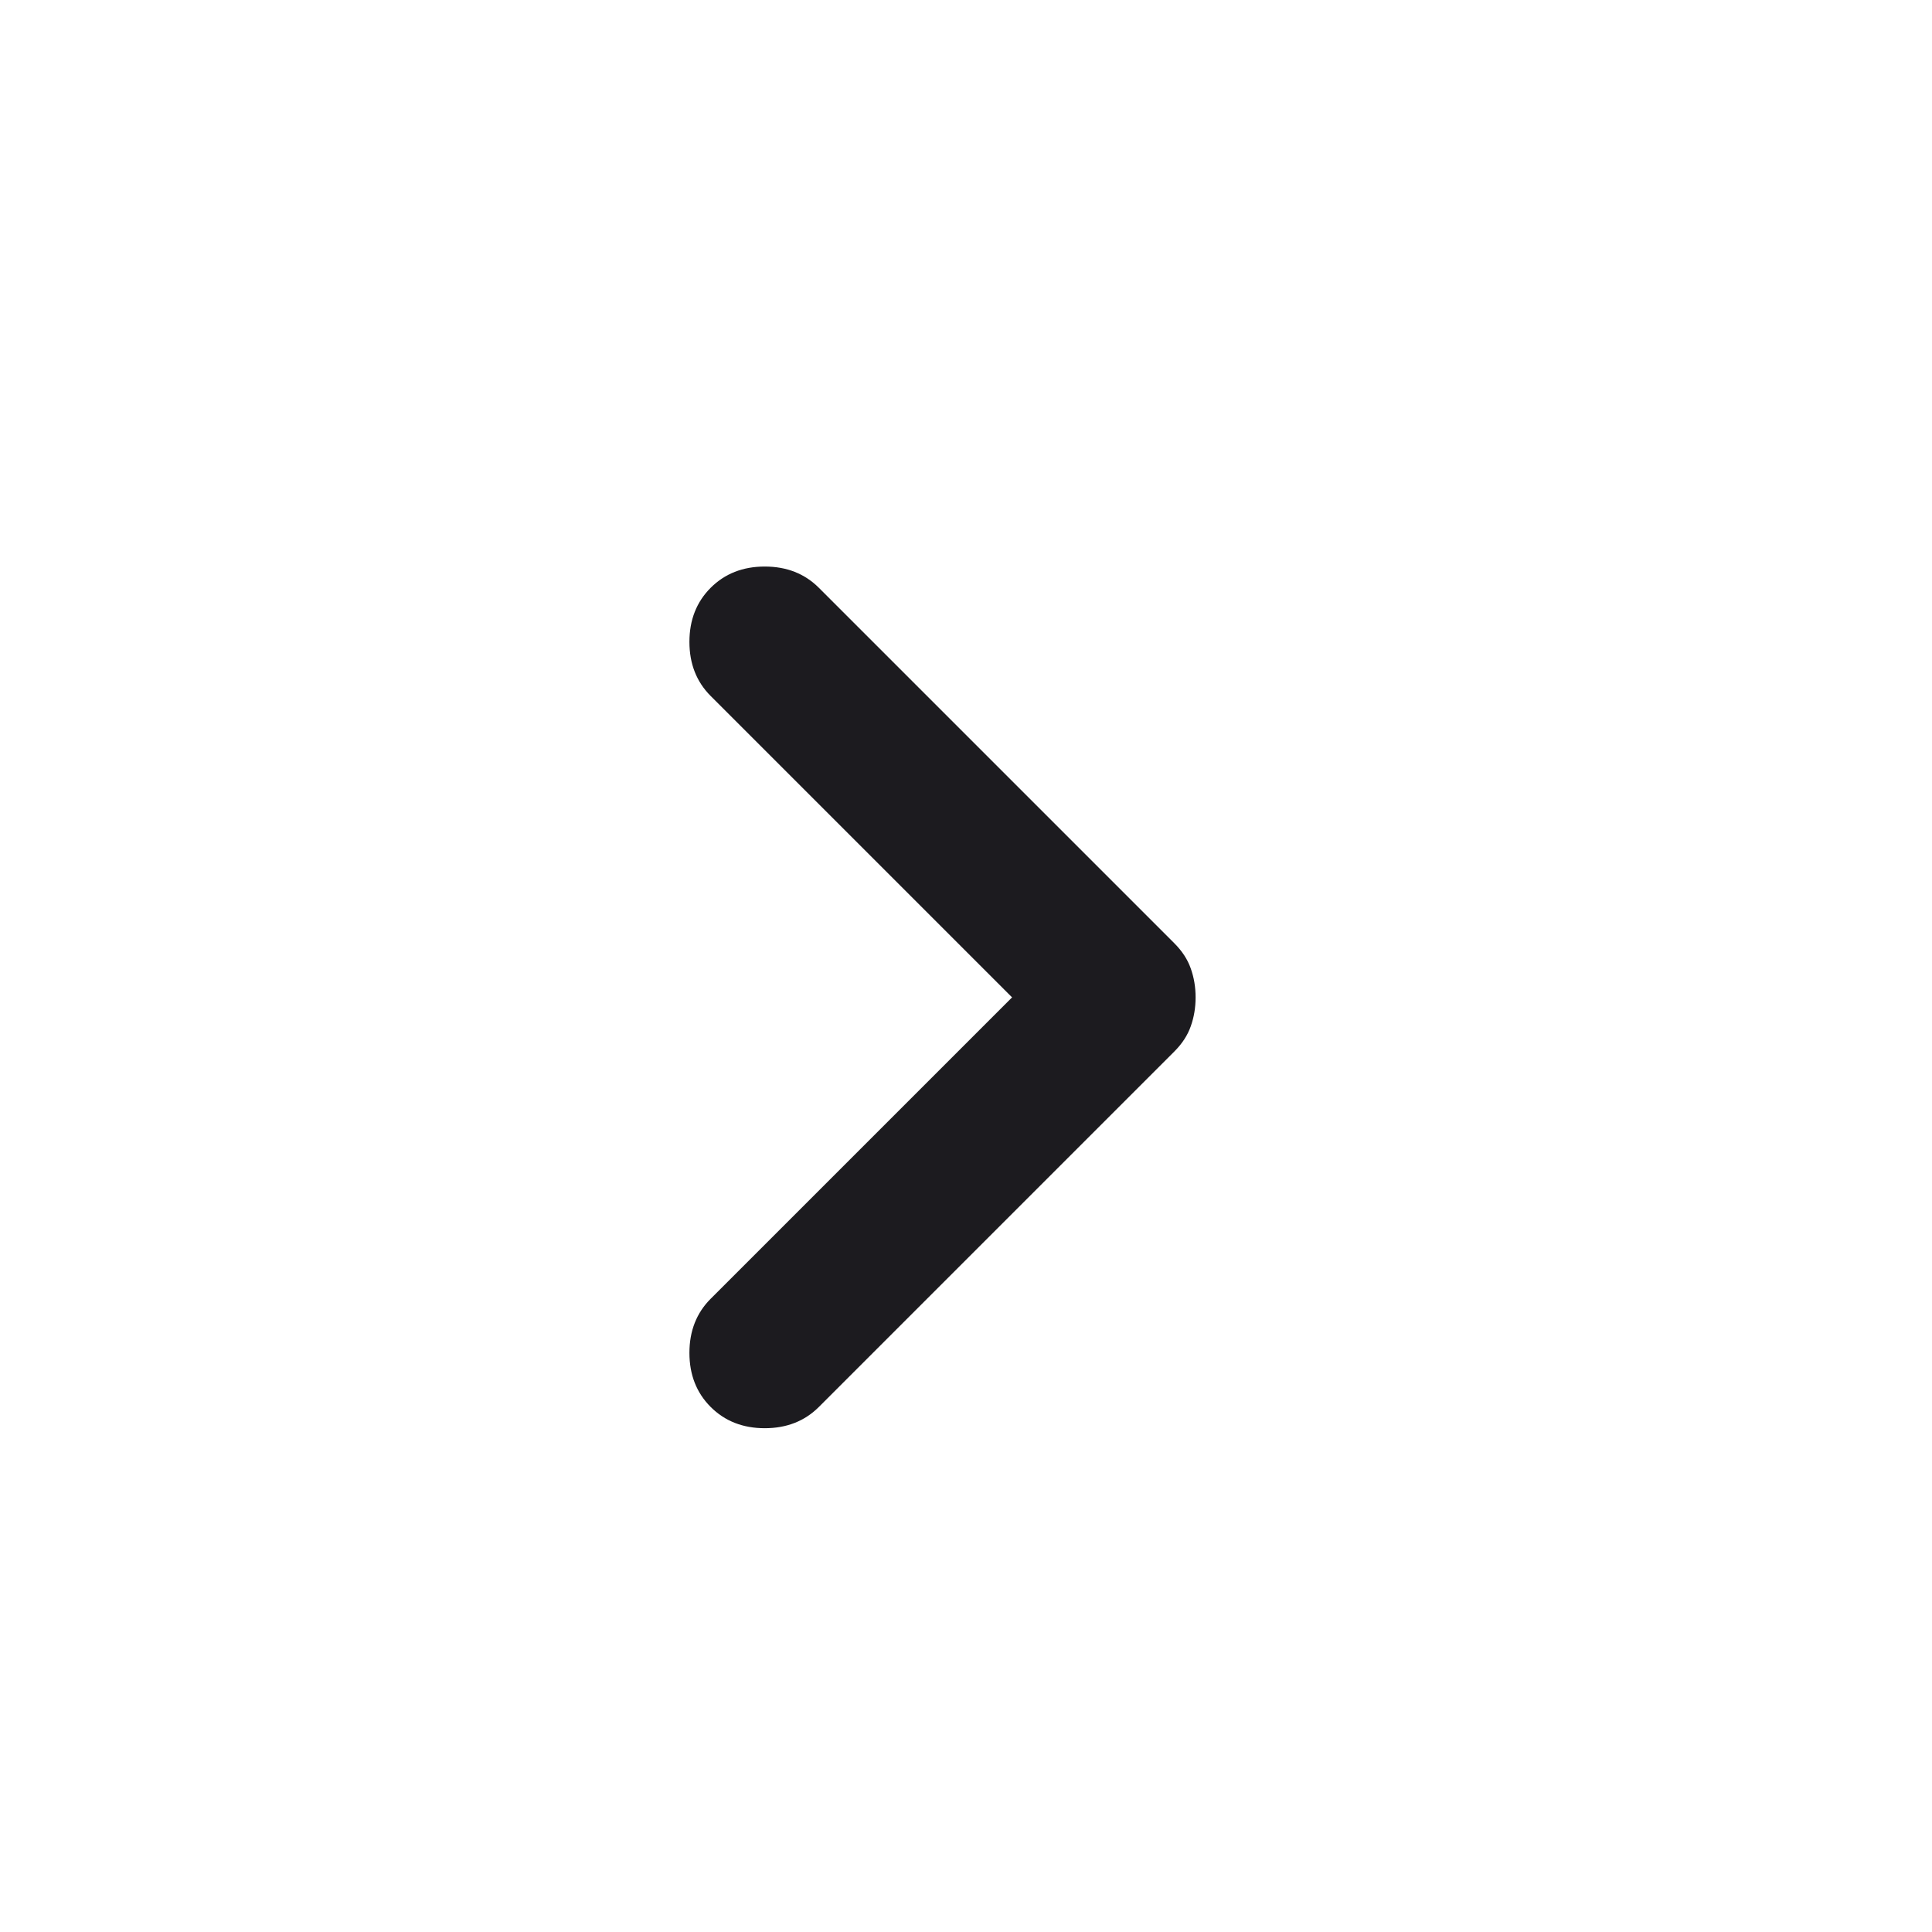
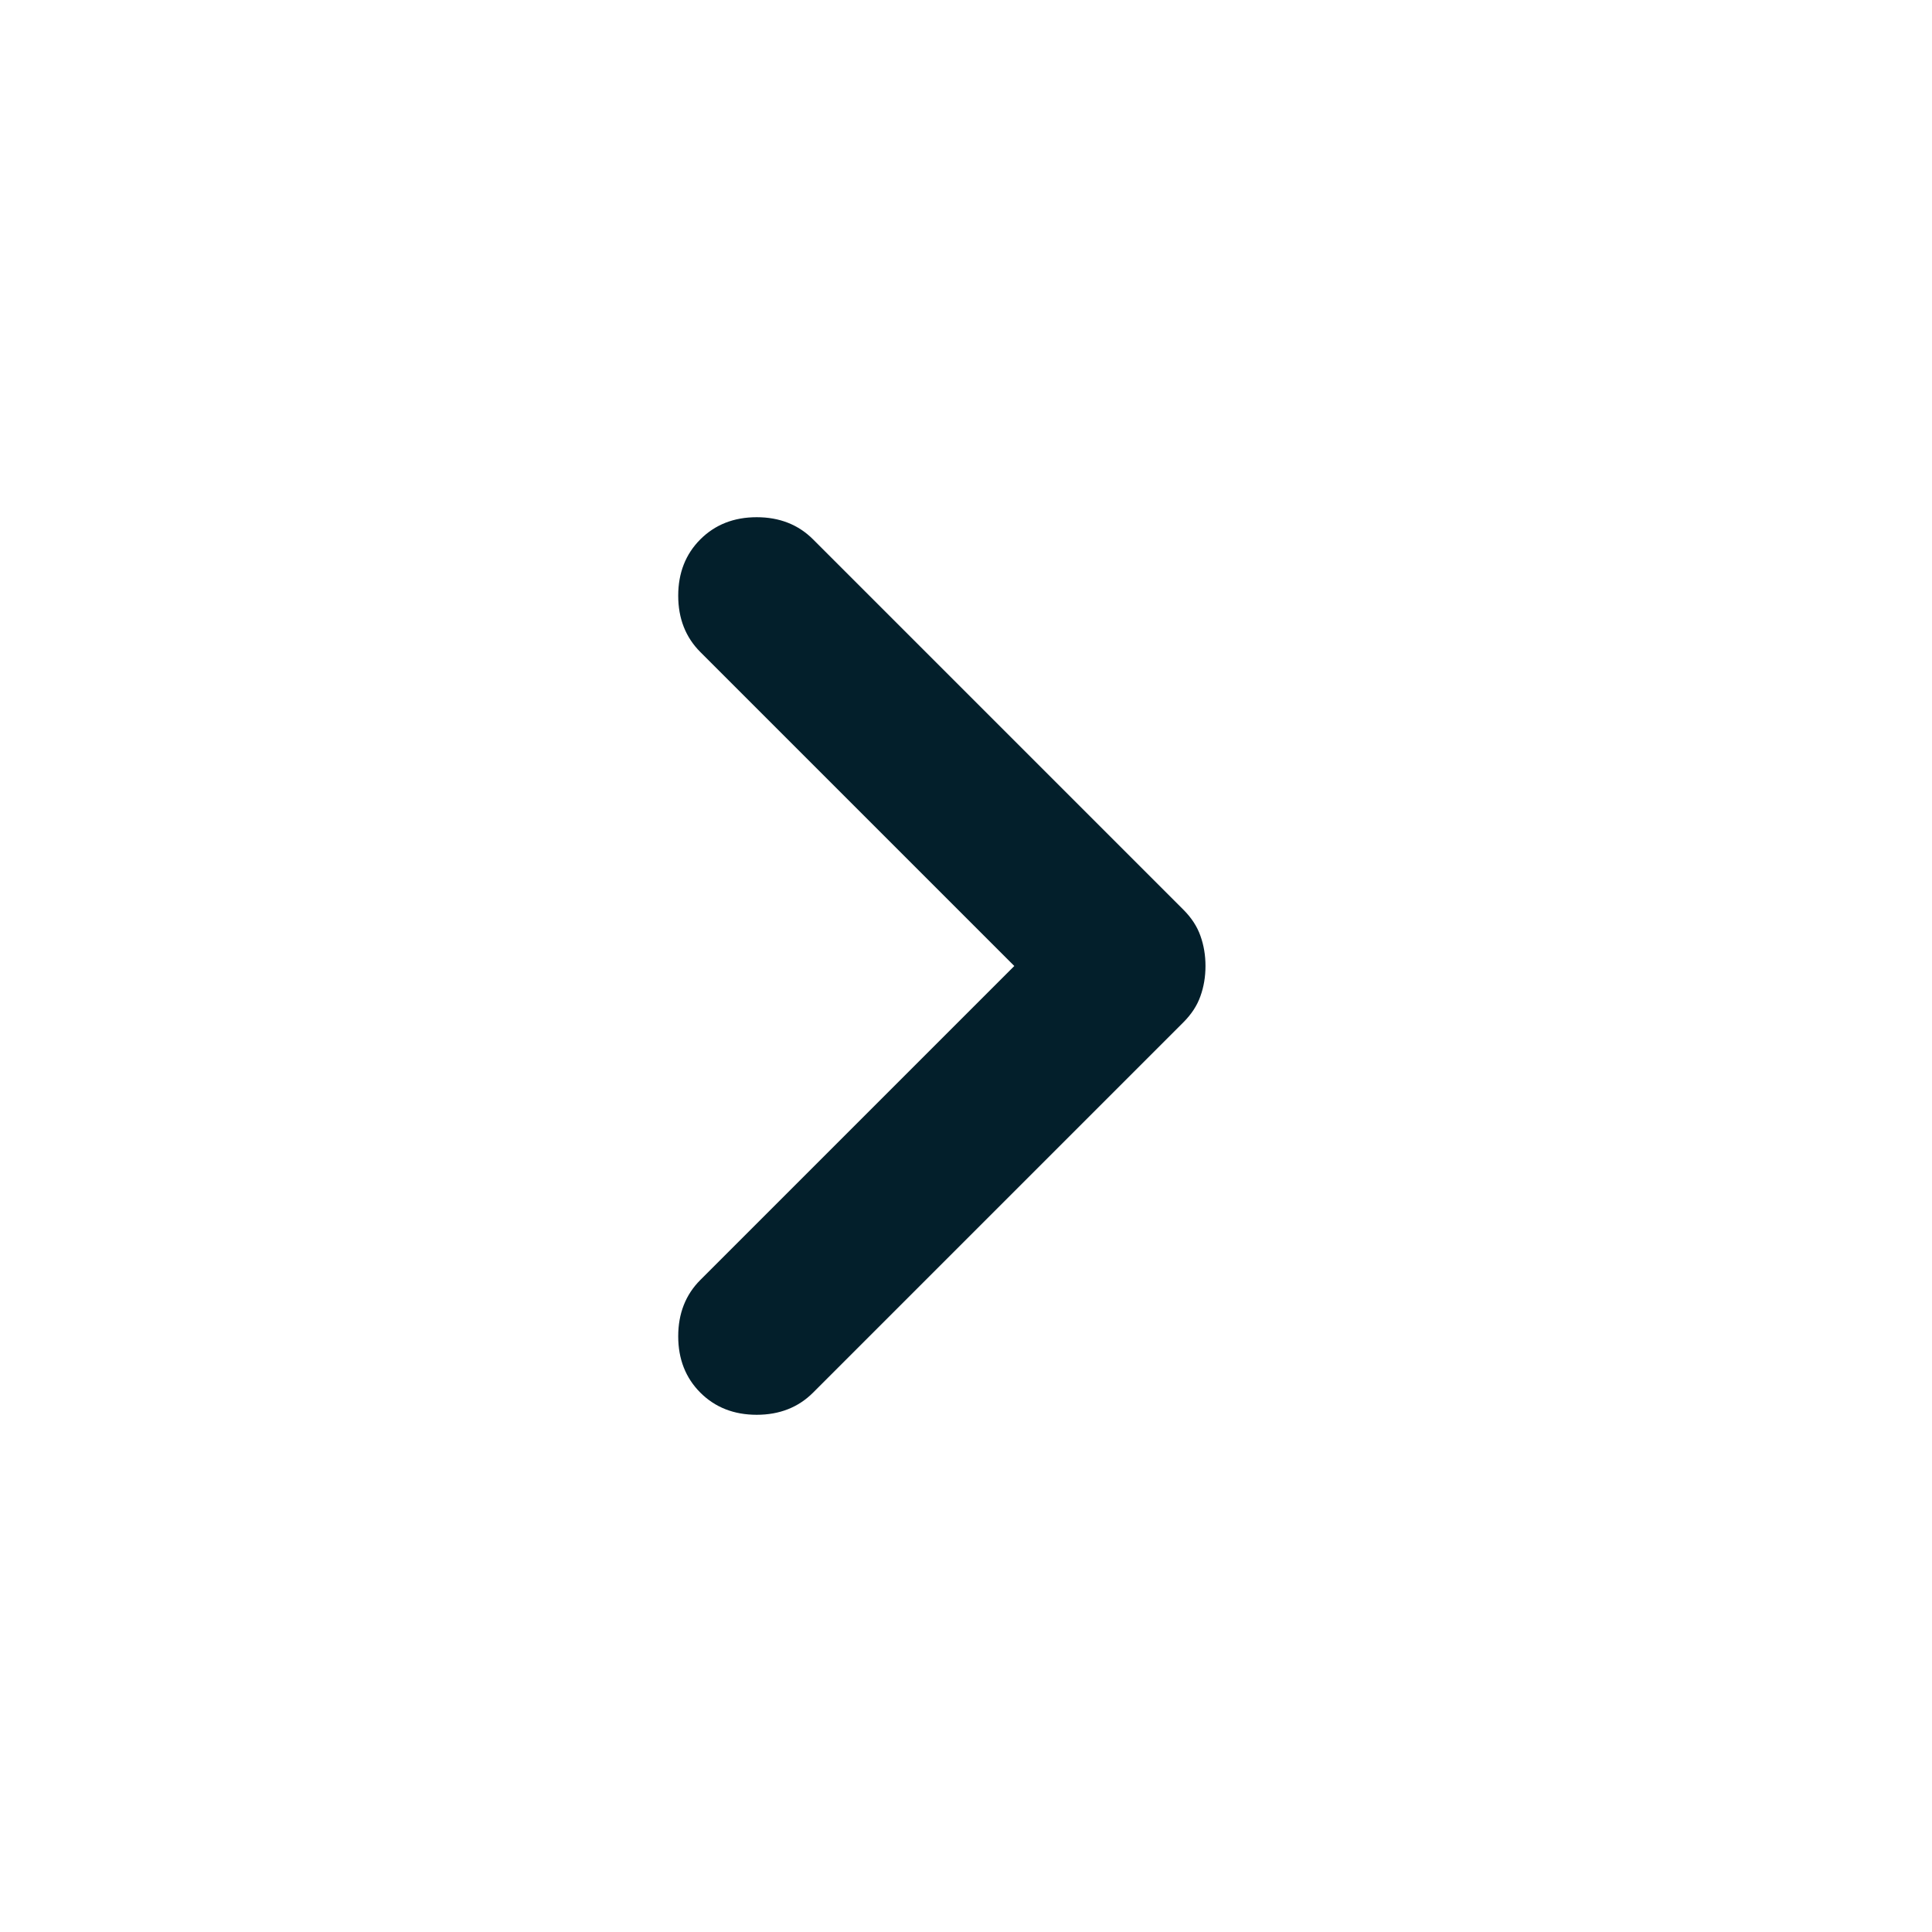
- <svg xmlns="http://www.w3.org/2000/svg" width="25" height="25" viewBox="0 0 25 25" fill="none">
-   <mask id="mask0_47402_88736" style="mask-type:alpha" maskUnits="userSpaceOnUse" x="0" y="0" width="25" height="25">
-     <rect x="0.496" y="0.906" width="24" height="24" fill="#D9D9D9" />
-   </mask>
-   <g mask="url(#mask0_47402_88736)">
-     <path d="M9.196 18.206C9.013 18.023 8.921 17.789 8.921 17.506C8.921 17.223 9.013 16.989 9.196 16.806L13.096 12.906L9.196 9.006C9.013 8.823 8.921 8.589 8.921 8.306C8.921 8.023 9.013 7.789 9.196 7.606C9.379 7.423 9.613 7.331 9.896 7.331C10.179 7.331 10.413 7.423 10.596 7.606L15.196 12.206C15.296 12.306 15.367 12.414 15.408 12.531C15.45 12.648 15.471 12.773 15.471 12.906C15.471 13.039 15.45 13.164 15.408 13.281C15.367 13.398 15.296 13.506 15.196 13.606L10.596 18.206C10.413 18.389 10.179 18.481 9.896 18.481C9.613 18.481 9.379 18.389 9.196 18.206Z" fill="#1C1B1F" />
-   </g>
+ <svg xmlns="http://www.w3.org/2000/svg" width="24" height="24" viewBox="0 0 24 24" fill="none">
+   <path d="M8.7 17.3C8.517 17.117 8.425 16.883 8.425 16.6C8.425 16.317 8.517 16.083 8.7 15.9L12.6 12L8.7 8.1C8.517 7.917 8.425 7.683 8.425 7.4C8.425 7.117 8.517 6.883 8.7 6.7C8.883 6.517 9.117 6.425 9.4 6.425C9.683 6.425 9.917 6.517 10.1 6.7L14.7 11.3C14.8 11.4 14.871 11.508 14.912 11.625C14.954 11.742 14.975 11.867 14.975 12C14.975 12.133 14.954 12.258 14.912 12.375C14.871 12.492 14.8 12.6 14.7 12.7L10.1 17.3C9.917 17.483 9.683 17.575 9.4 17.575C9.117 17.575 8.883 17.483 8.7 17.3Z" fill="#031F2B" />
</svg>
